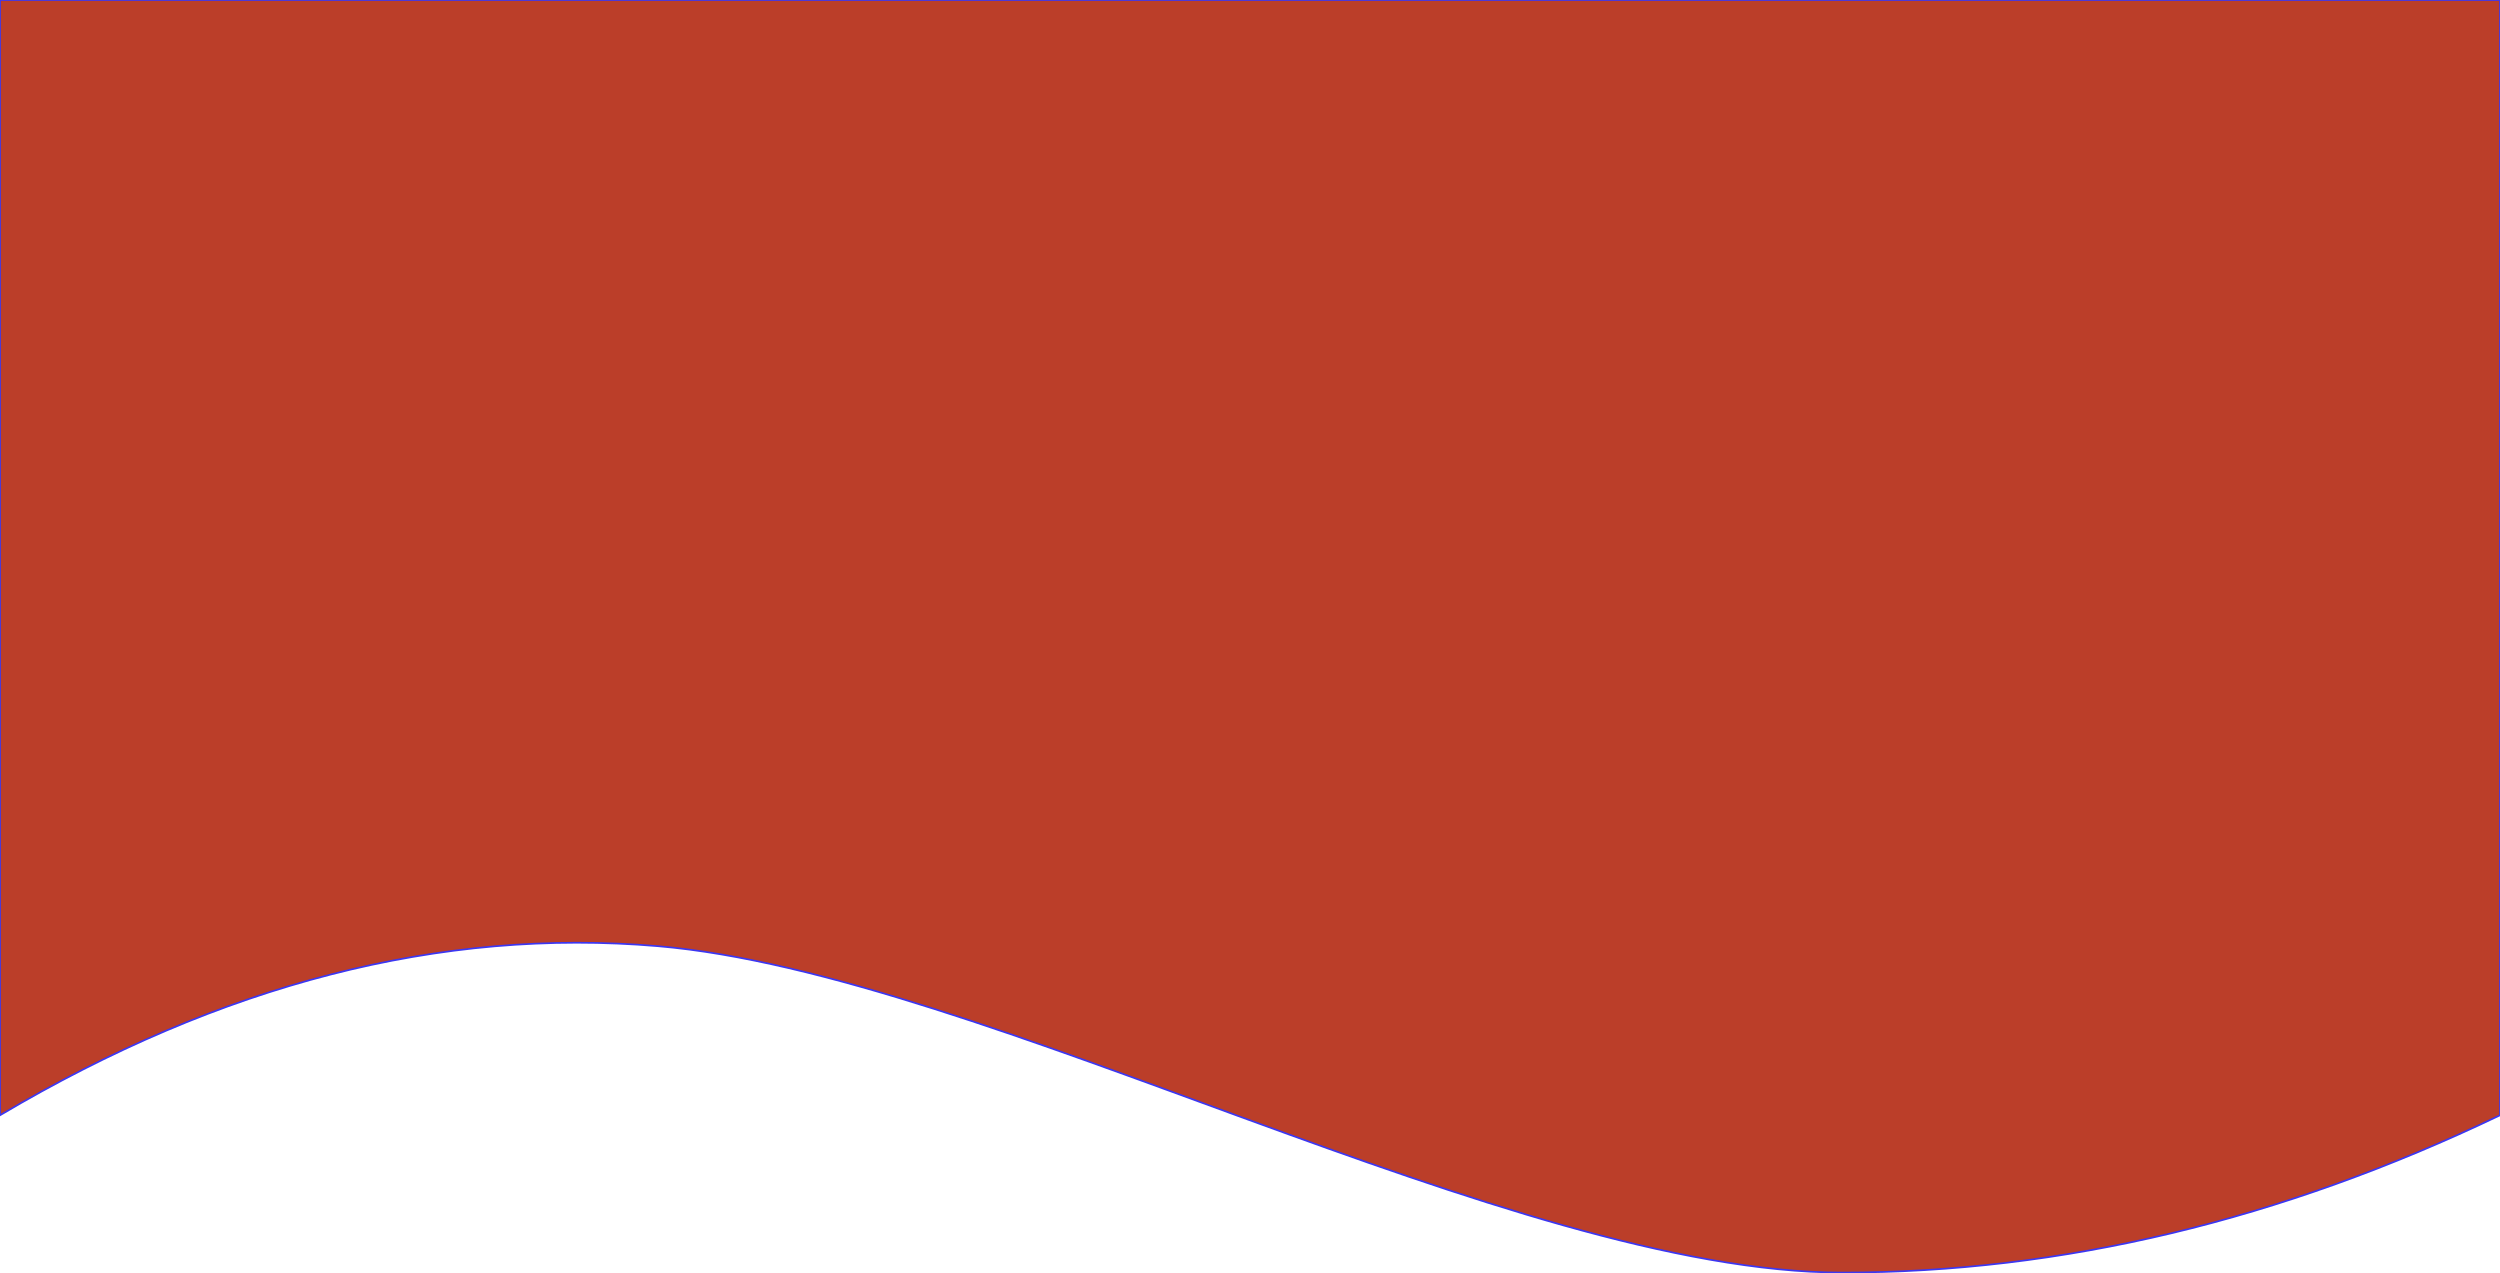
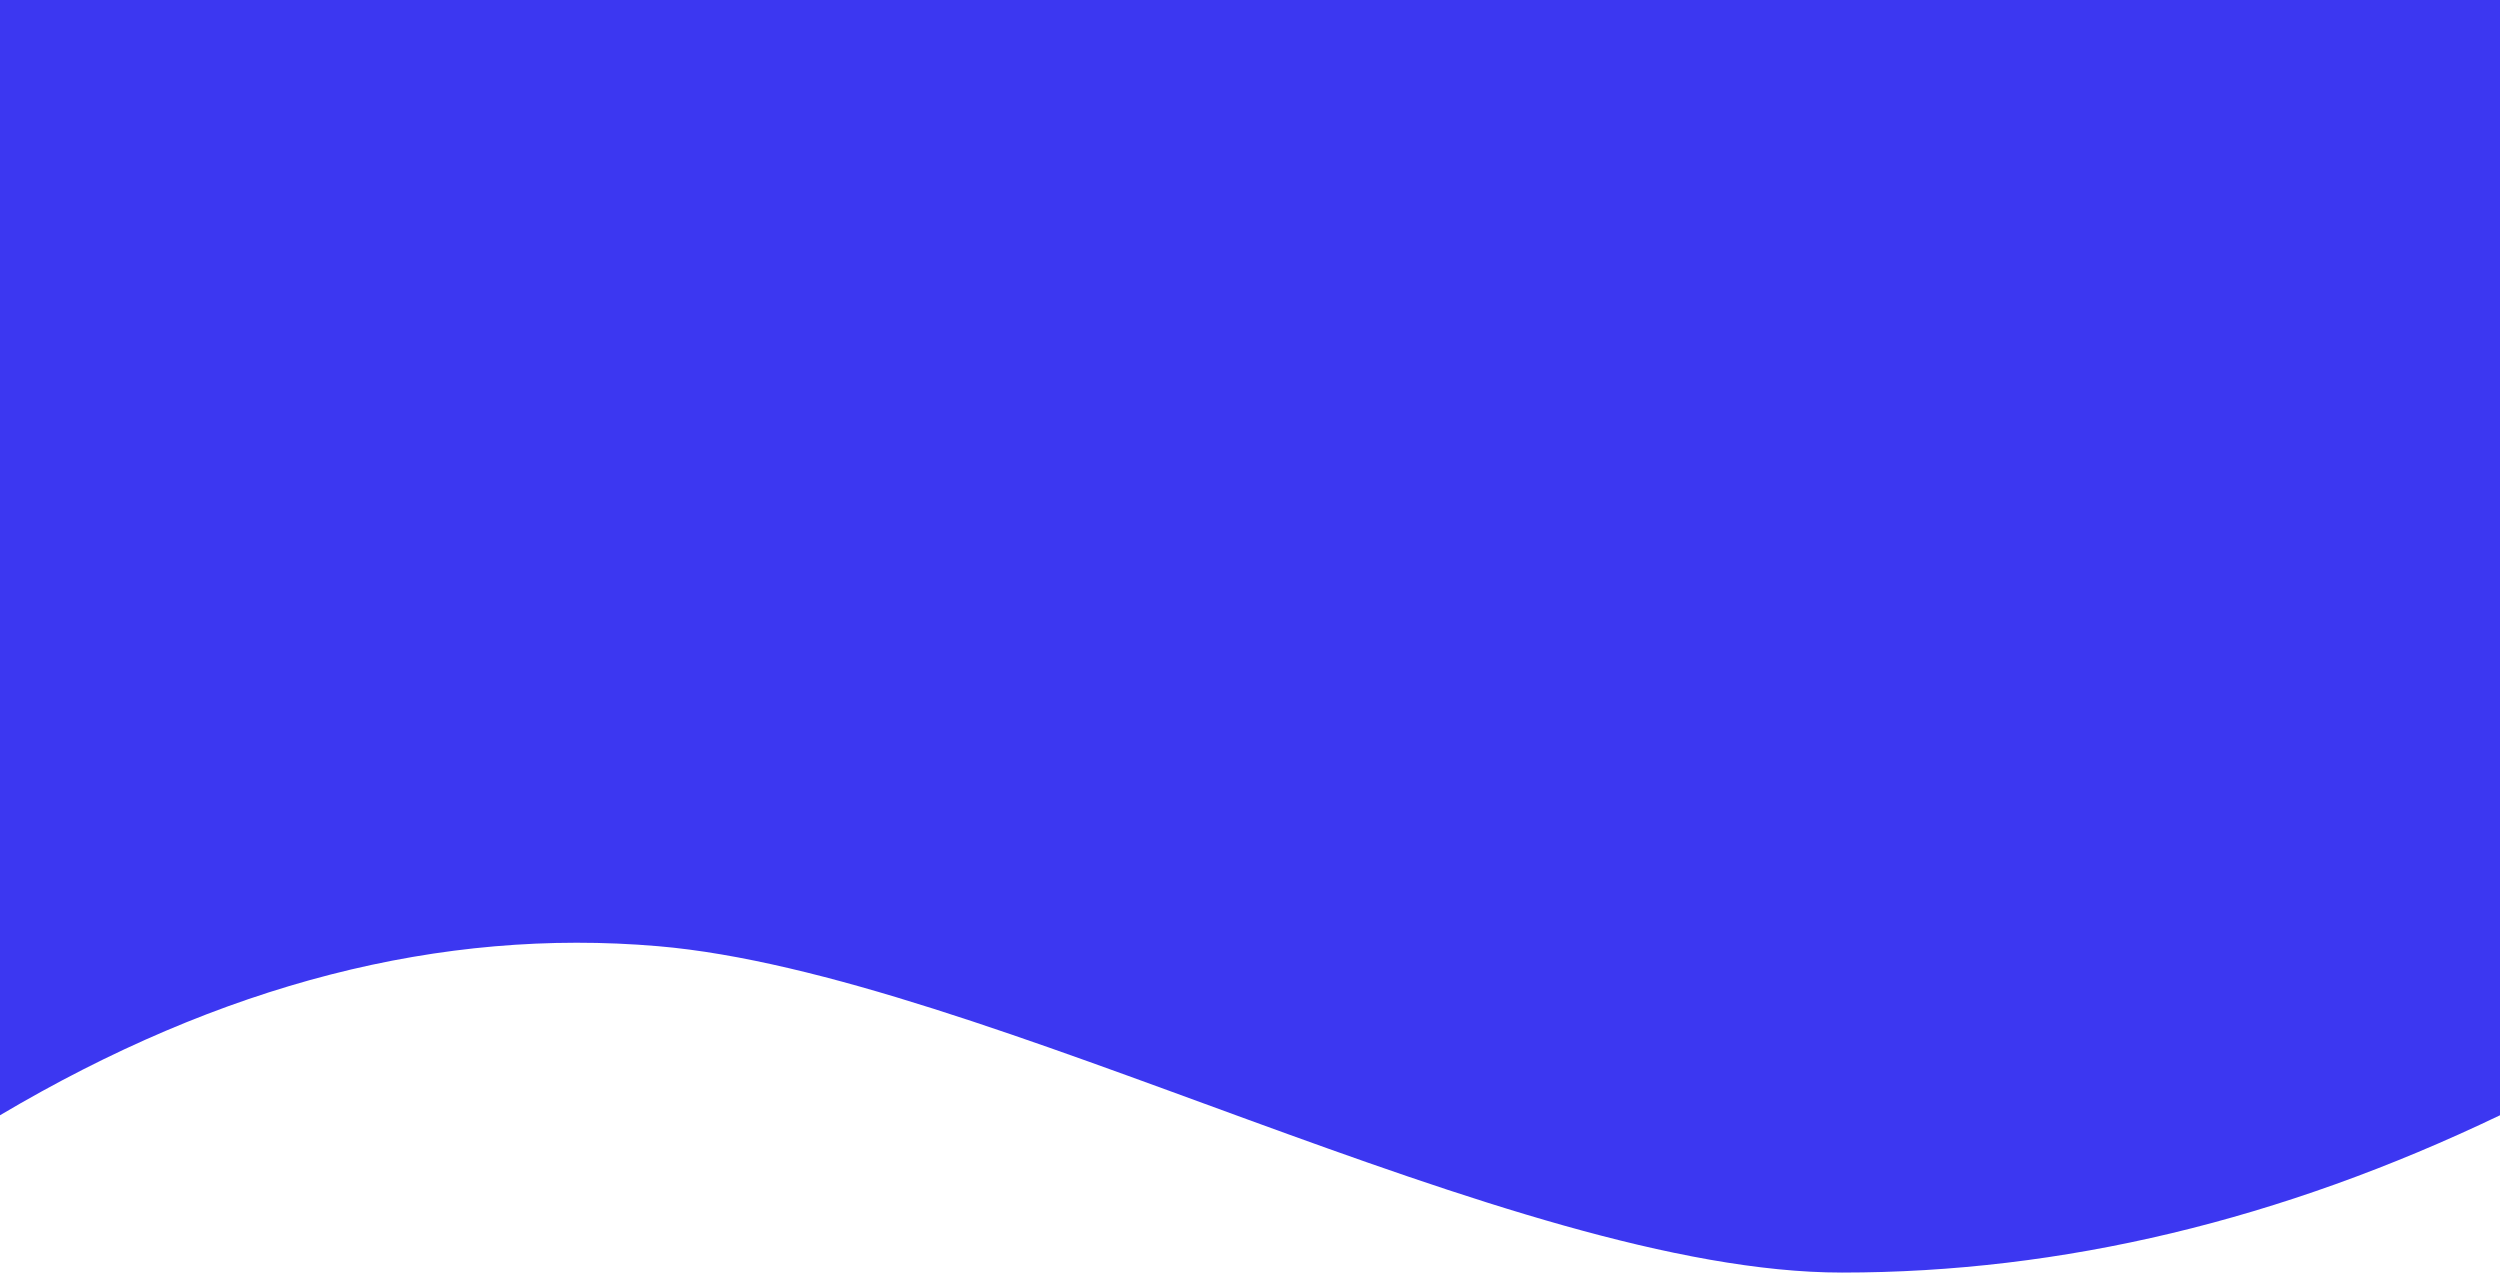
- <svg xmlns="http://www.w3.org/2000/svg" version="1.1" id="Layer_1" x="0px" y="0px" viewBox="0 0 1440 733" style="enable-background:new 0 0 1440 733;" xml:space="preserve">
-   <style type="text/css">
- 	.st0{fill-rule:evenodd;clip-rule:evenodd;fill:#BB3E29;stroke:#3C37F1;stroke-miterlimit:10;}
- </style>
-   <g id="Marshmello_landing-page">
-     <g id="Marshmello_landngpage-Copy-2">
-       <path id="_x32_" class="st0" d="M0,0h1440v642.4c-126,60.4-252.3,90.6-379,90.6c-190,0-494.3-172-682-188    c-125.1-10.7-251.4,21.8-379,97.4V0z" />
+ <svg xmlns="http://www.w3.org/2000/svg" width="1440px" height="733px" viewBox="0 0 1440 733" version="1.1">
+   <g id="Marshmello_landing-page" stroke="none" stroke-width="1" fill="none" fill-rule="evenodd">
+     <g id="Marshmello_landngpage-Copy-2" fill="#3C37F1">
+       <path d="M0,0 L1440,0 L1440,642.392 C1314,702.797 1187.667,733 1061,733 C871,733 566.667,561.027 379,545 C253.888,534.316 127.555,566.779 0,642.392 L0,0 Z" id="2" />
    </g>
  </g>
</svg>
